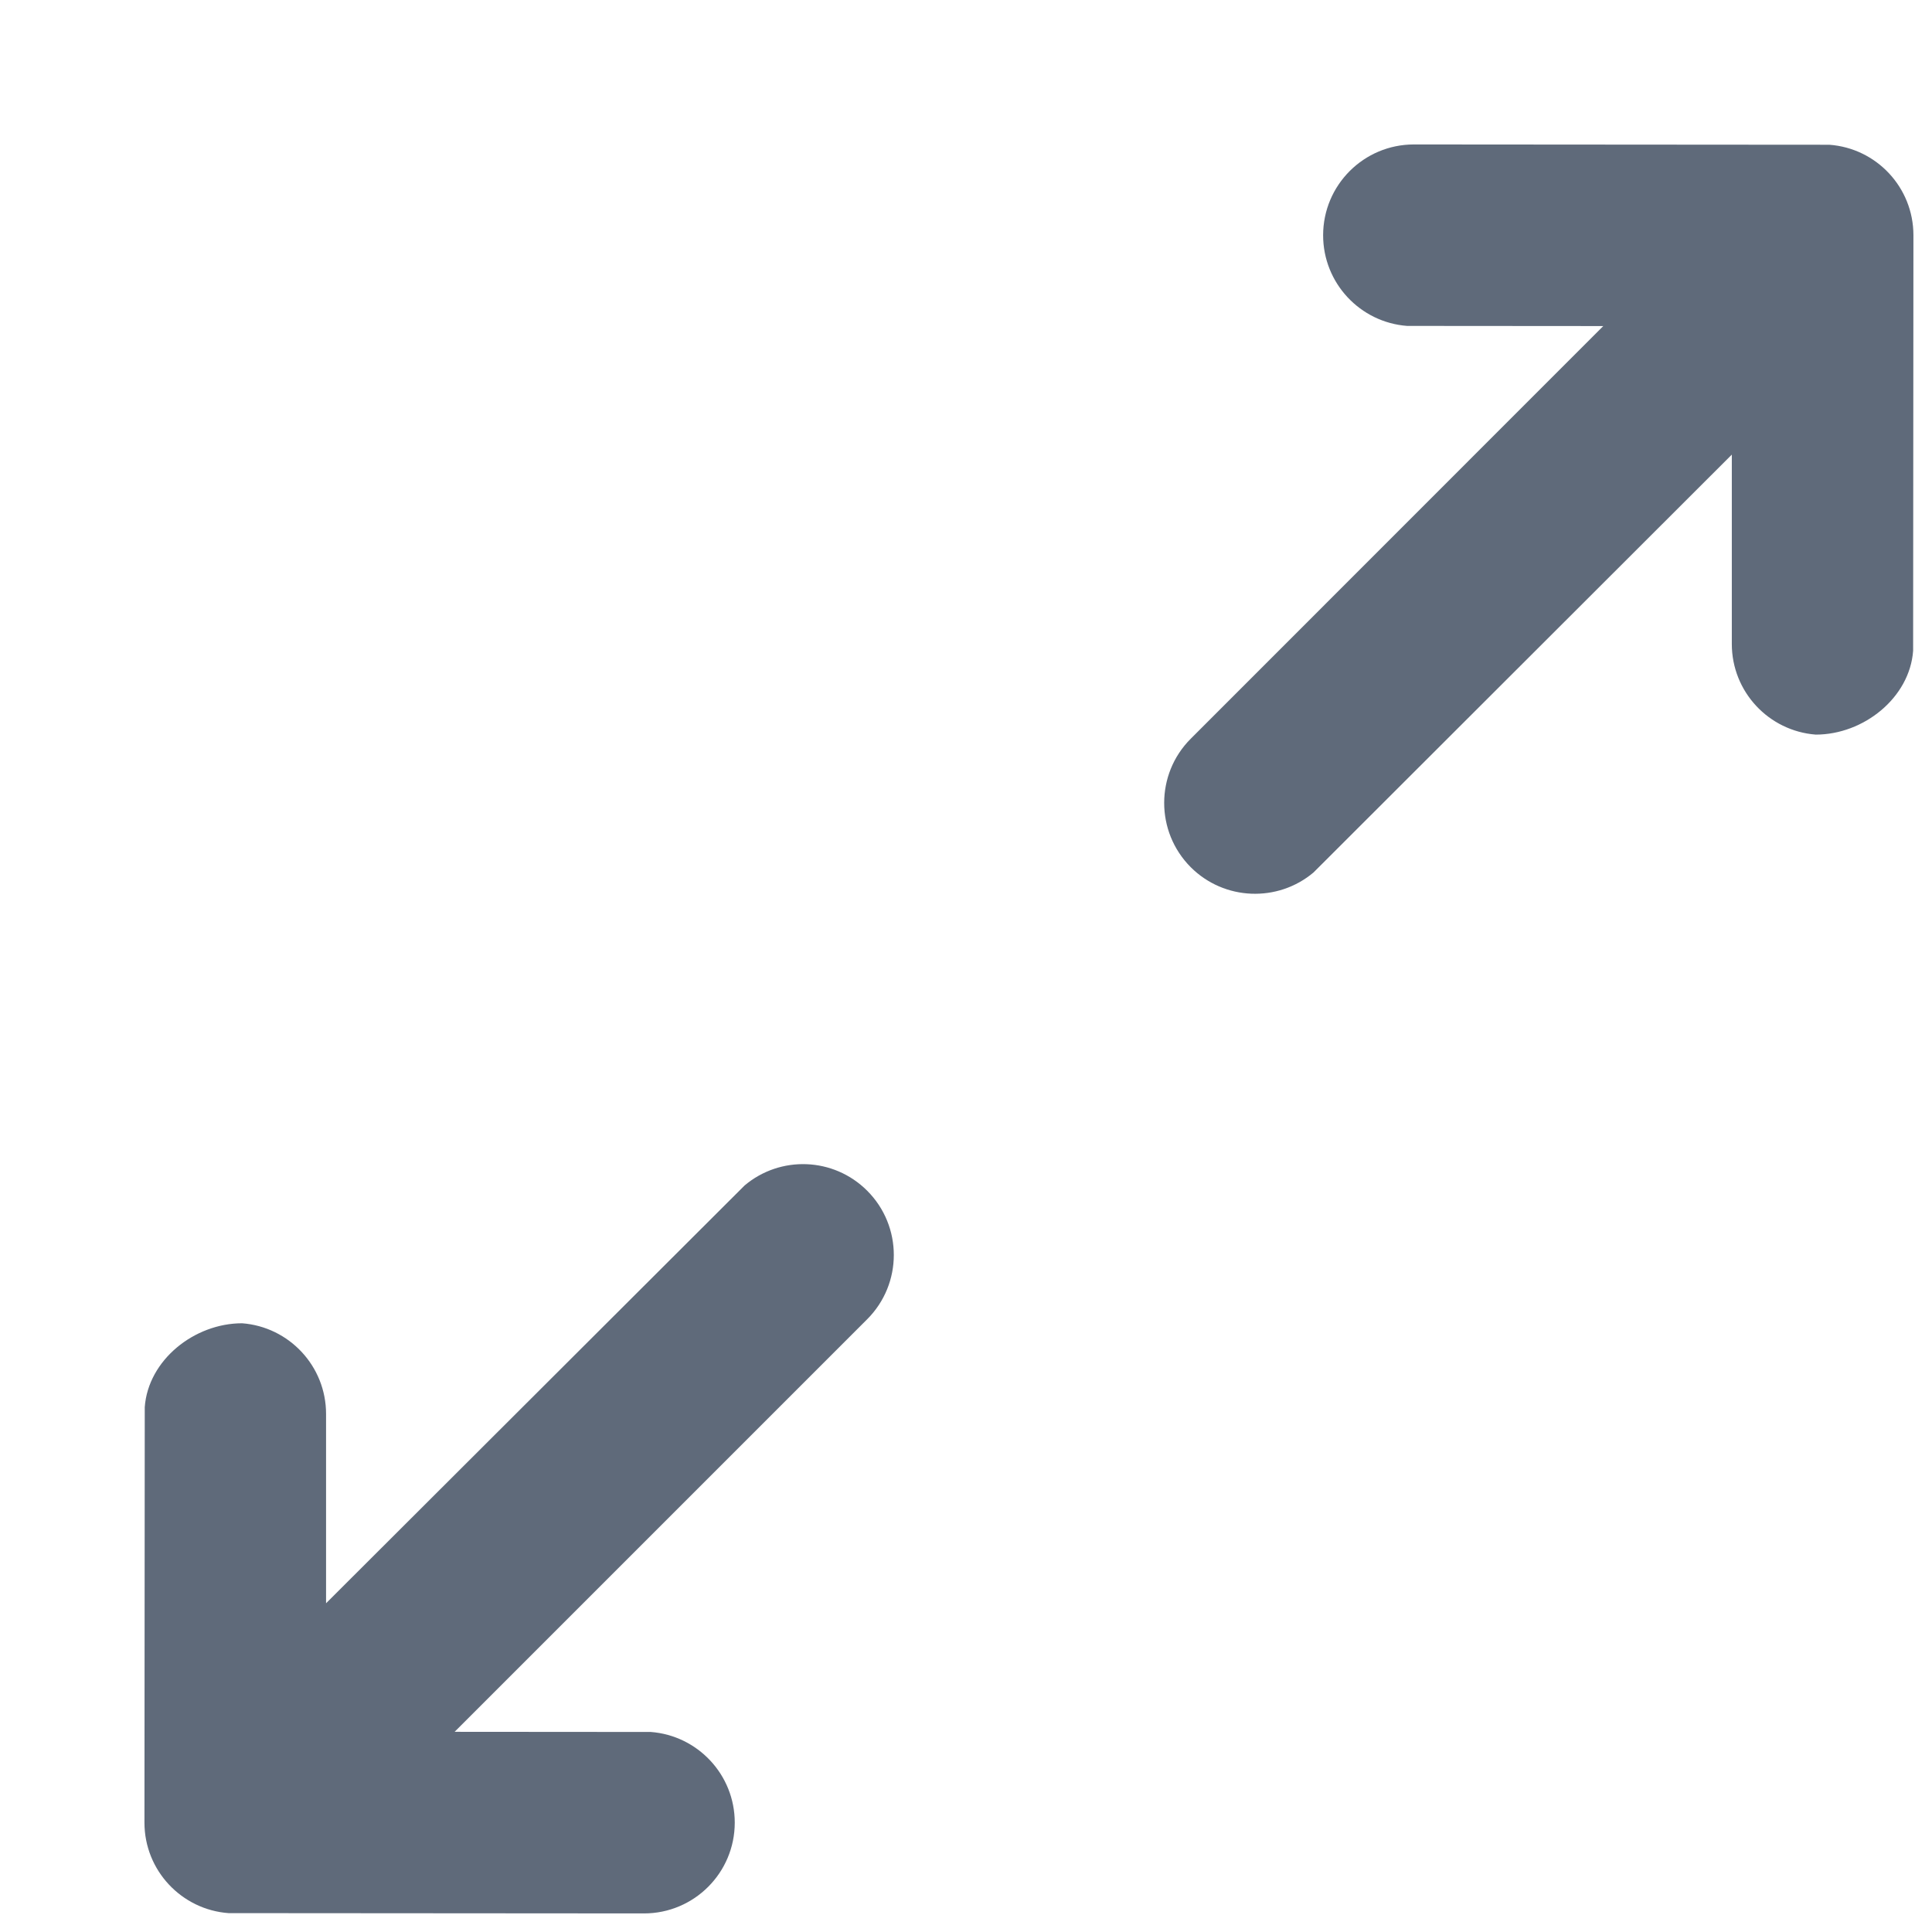
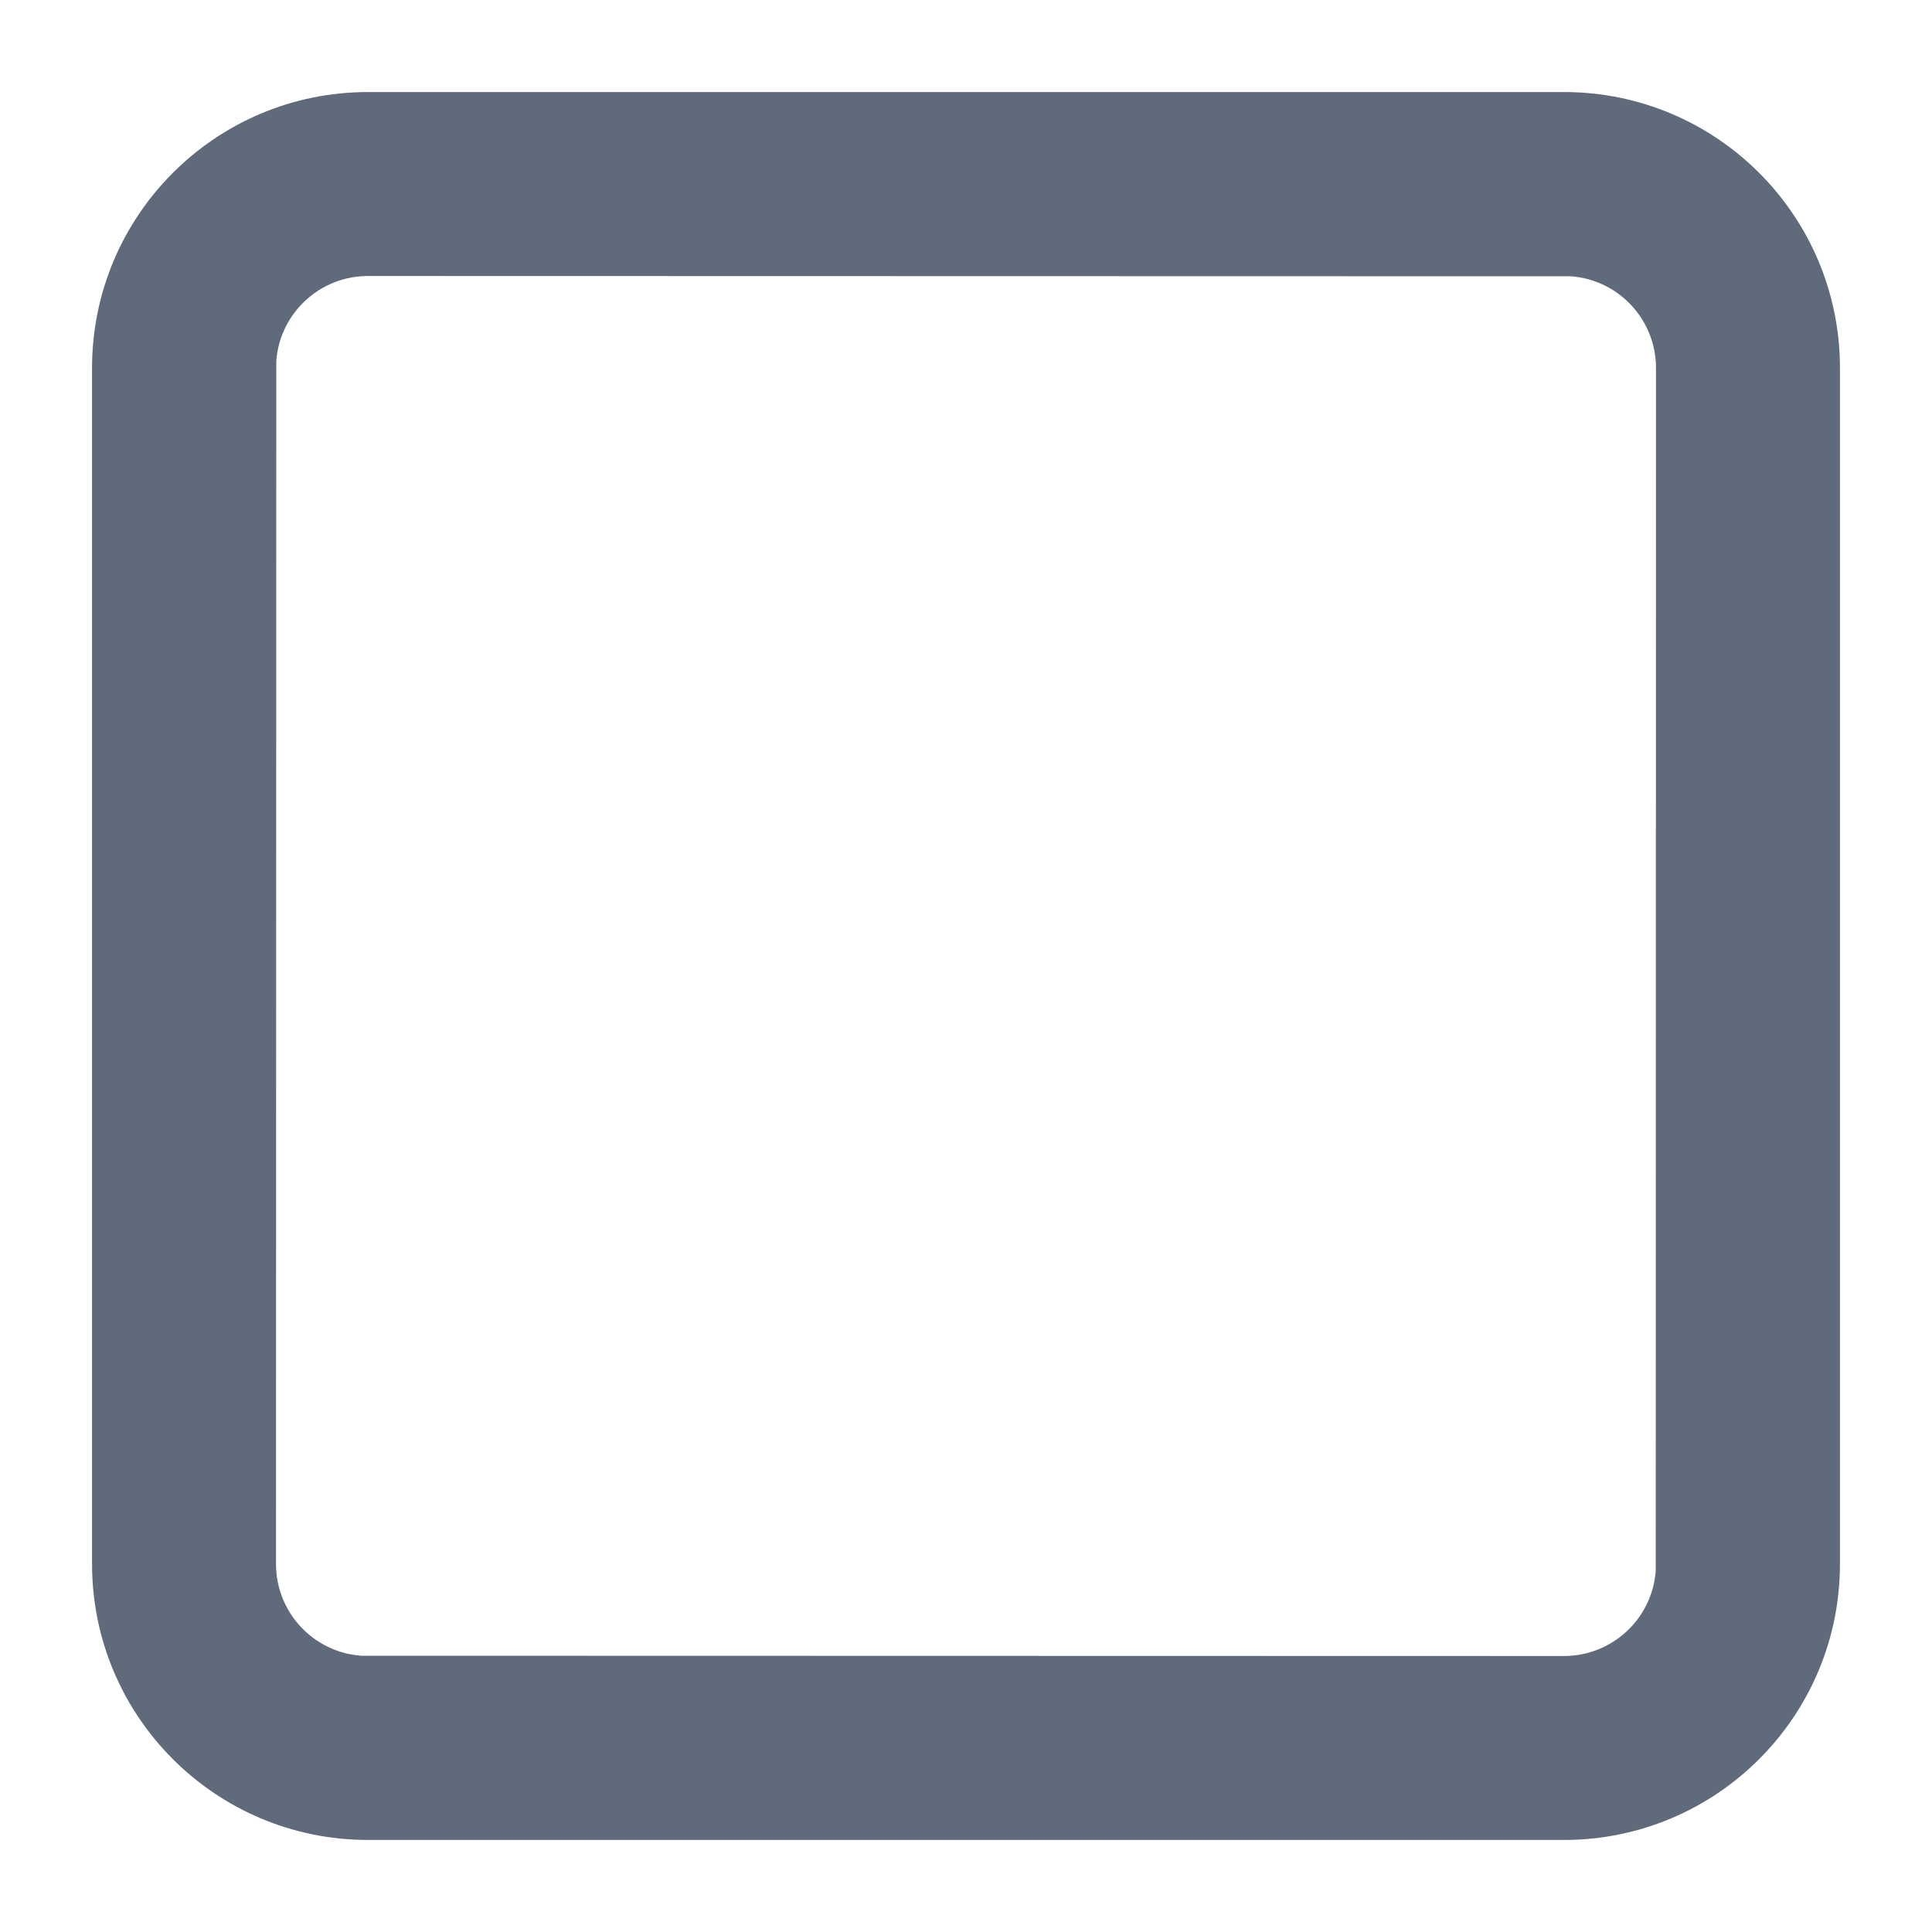
- <svg xmlns="http://www.w3.org/2000/svg" version="1.1" width="13px" height="13px">
-   <g transform="matrix(1 0 0 1 -923 -713 )">
-     <path d="M 8.012 4.971  C 7.774 5.209  7.774 5.596  8.012 5.835  C 8.238 6.061  8.598 6.073  8.838 5.871  L 11.653 3.059  C 11.653 3.059  11.653 4.333  11.653 4.333  C 11.653 4.655  11.902 4.919  12.218 4.943  C 12.54 4.943  12.85 4.695  12.873 4.379  C 12.873 4.379  12.875 1.583  12.875 1.583  C 12.875 1.261  12.626 0.997  12.309 0.974  C 12.309 0.974  9.514 0.972  9.514 0.972  C 9.176 0.972  8.903 1.246  8.903 1.583  C 8.903 1.905  9.152 2.169  9.468 2.193  L 10.788 2.194  C 10.788 2.194  8.012 4.971  8.012 4.971  Z M 5.835 8.877  C 6.074 8.638  6.074 8.251  5.835 8.012  C 5.609 7.786  5.25 7.774  5.01 7.977  L 2.194 10.788  C 2.194 10.788  2.194 9.514  2.194 9.514  C 2.194 9.192  1.945 8.928  1.629 8.904  C 1.307 8.904  0.997 9.152  0.974 9.468  C 0.974 9.468  0.972 12.264  0.972 12.264  C 0.972 12.586  1.222 12.85  1.538 12.873  C 1.538 12.873  4.333 12.875  4.333 12.875  C 4.671 12.875  4.944 12.601  4.944 12.264  C 4.944 11.942  4.695 11.678  4.379 11.654  L 3.059 11.653  C 3.059 11.653  5.835 8.877  5.835 8.877  Z " fill-rule="nonzero" fill="#5f6a7a" stroke="none" transform="matrix(1 0 0 1 923 713 )" />
+ <svg xmlns="http://www.w3.org/2000/svg" version="1.1" width="14px" height="14px">
+   <g transform="matrix(1 0 0 1 -1359 -713 )">
+     <path d="M 0.667 2.667  C 0.667 1.562  1.562 0.667  2.667 0.667  C 2.667 0.667  11.333 0.667  11.333 0.667  C 12.438 0.667  13.333 1.562  13.333 2.667  C 13.333 2.667  13.333 11.333  13.333 11.333  C 13.333 12.438  12.438 13.333  11.333 13.333  C 11.333 13.333  2.667 13.333  2.667 13.333  C 1.562 13.333  0.667 12.438  0.667 11.333  C 0.667 11.333  0.667 2.667  0.667 2.667  Z M 12 2.667  C 12 2.315  11.728 2.027  11.383 2.002  C 11.383 2.002  2.667 2  2.667 2  C 2.315 2  2.027 2.272  2.002 2.617  C 2.002 2.617  2 11.333  2 11.333  C 2 11.685  2.272 11.973  2.617 11.998  C 2.617 11.998  11.333 12  11.333 12  C 11.685 12  11.973 11.728  11.998 11.383  C 11.998 11.383  12 2.667  12 2.667  Z " fill-rule="nonzero" fill="#5f6a7a" stroke="none" transform="matrix(1 0 0 1 1359 713 )" />
  </g>
</svg>
